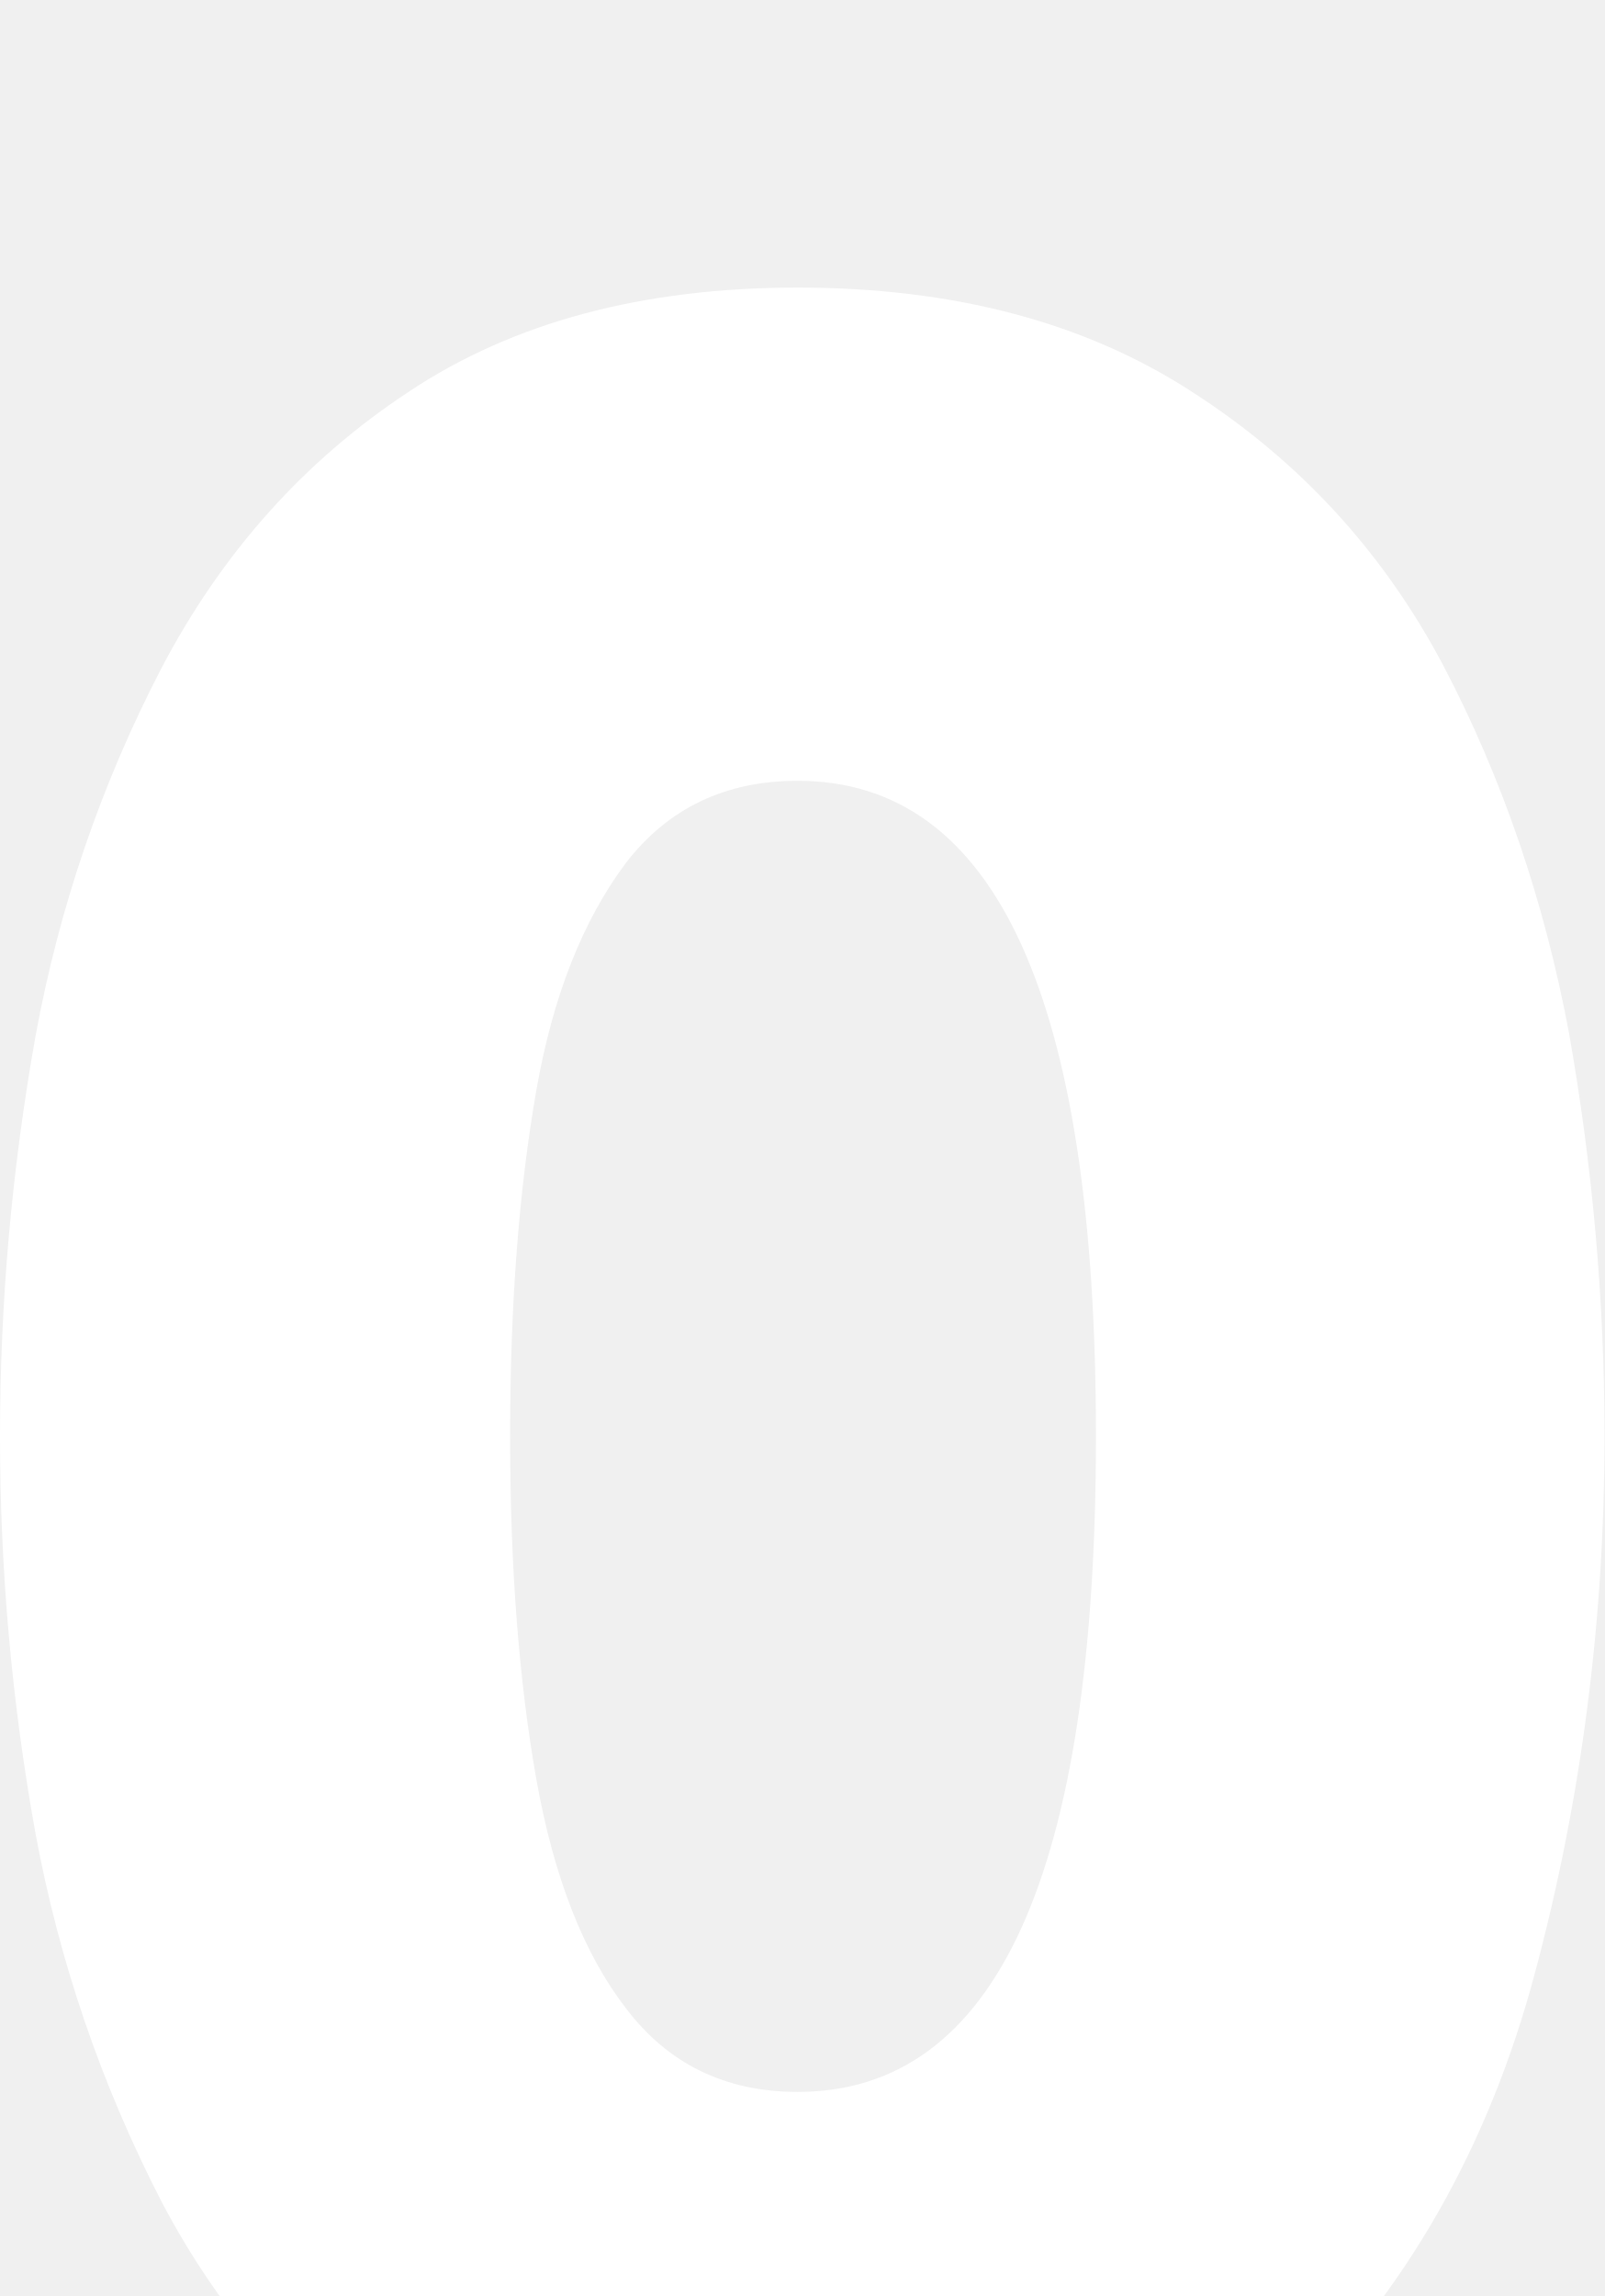
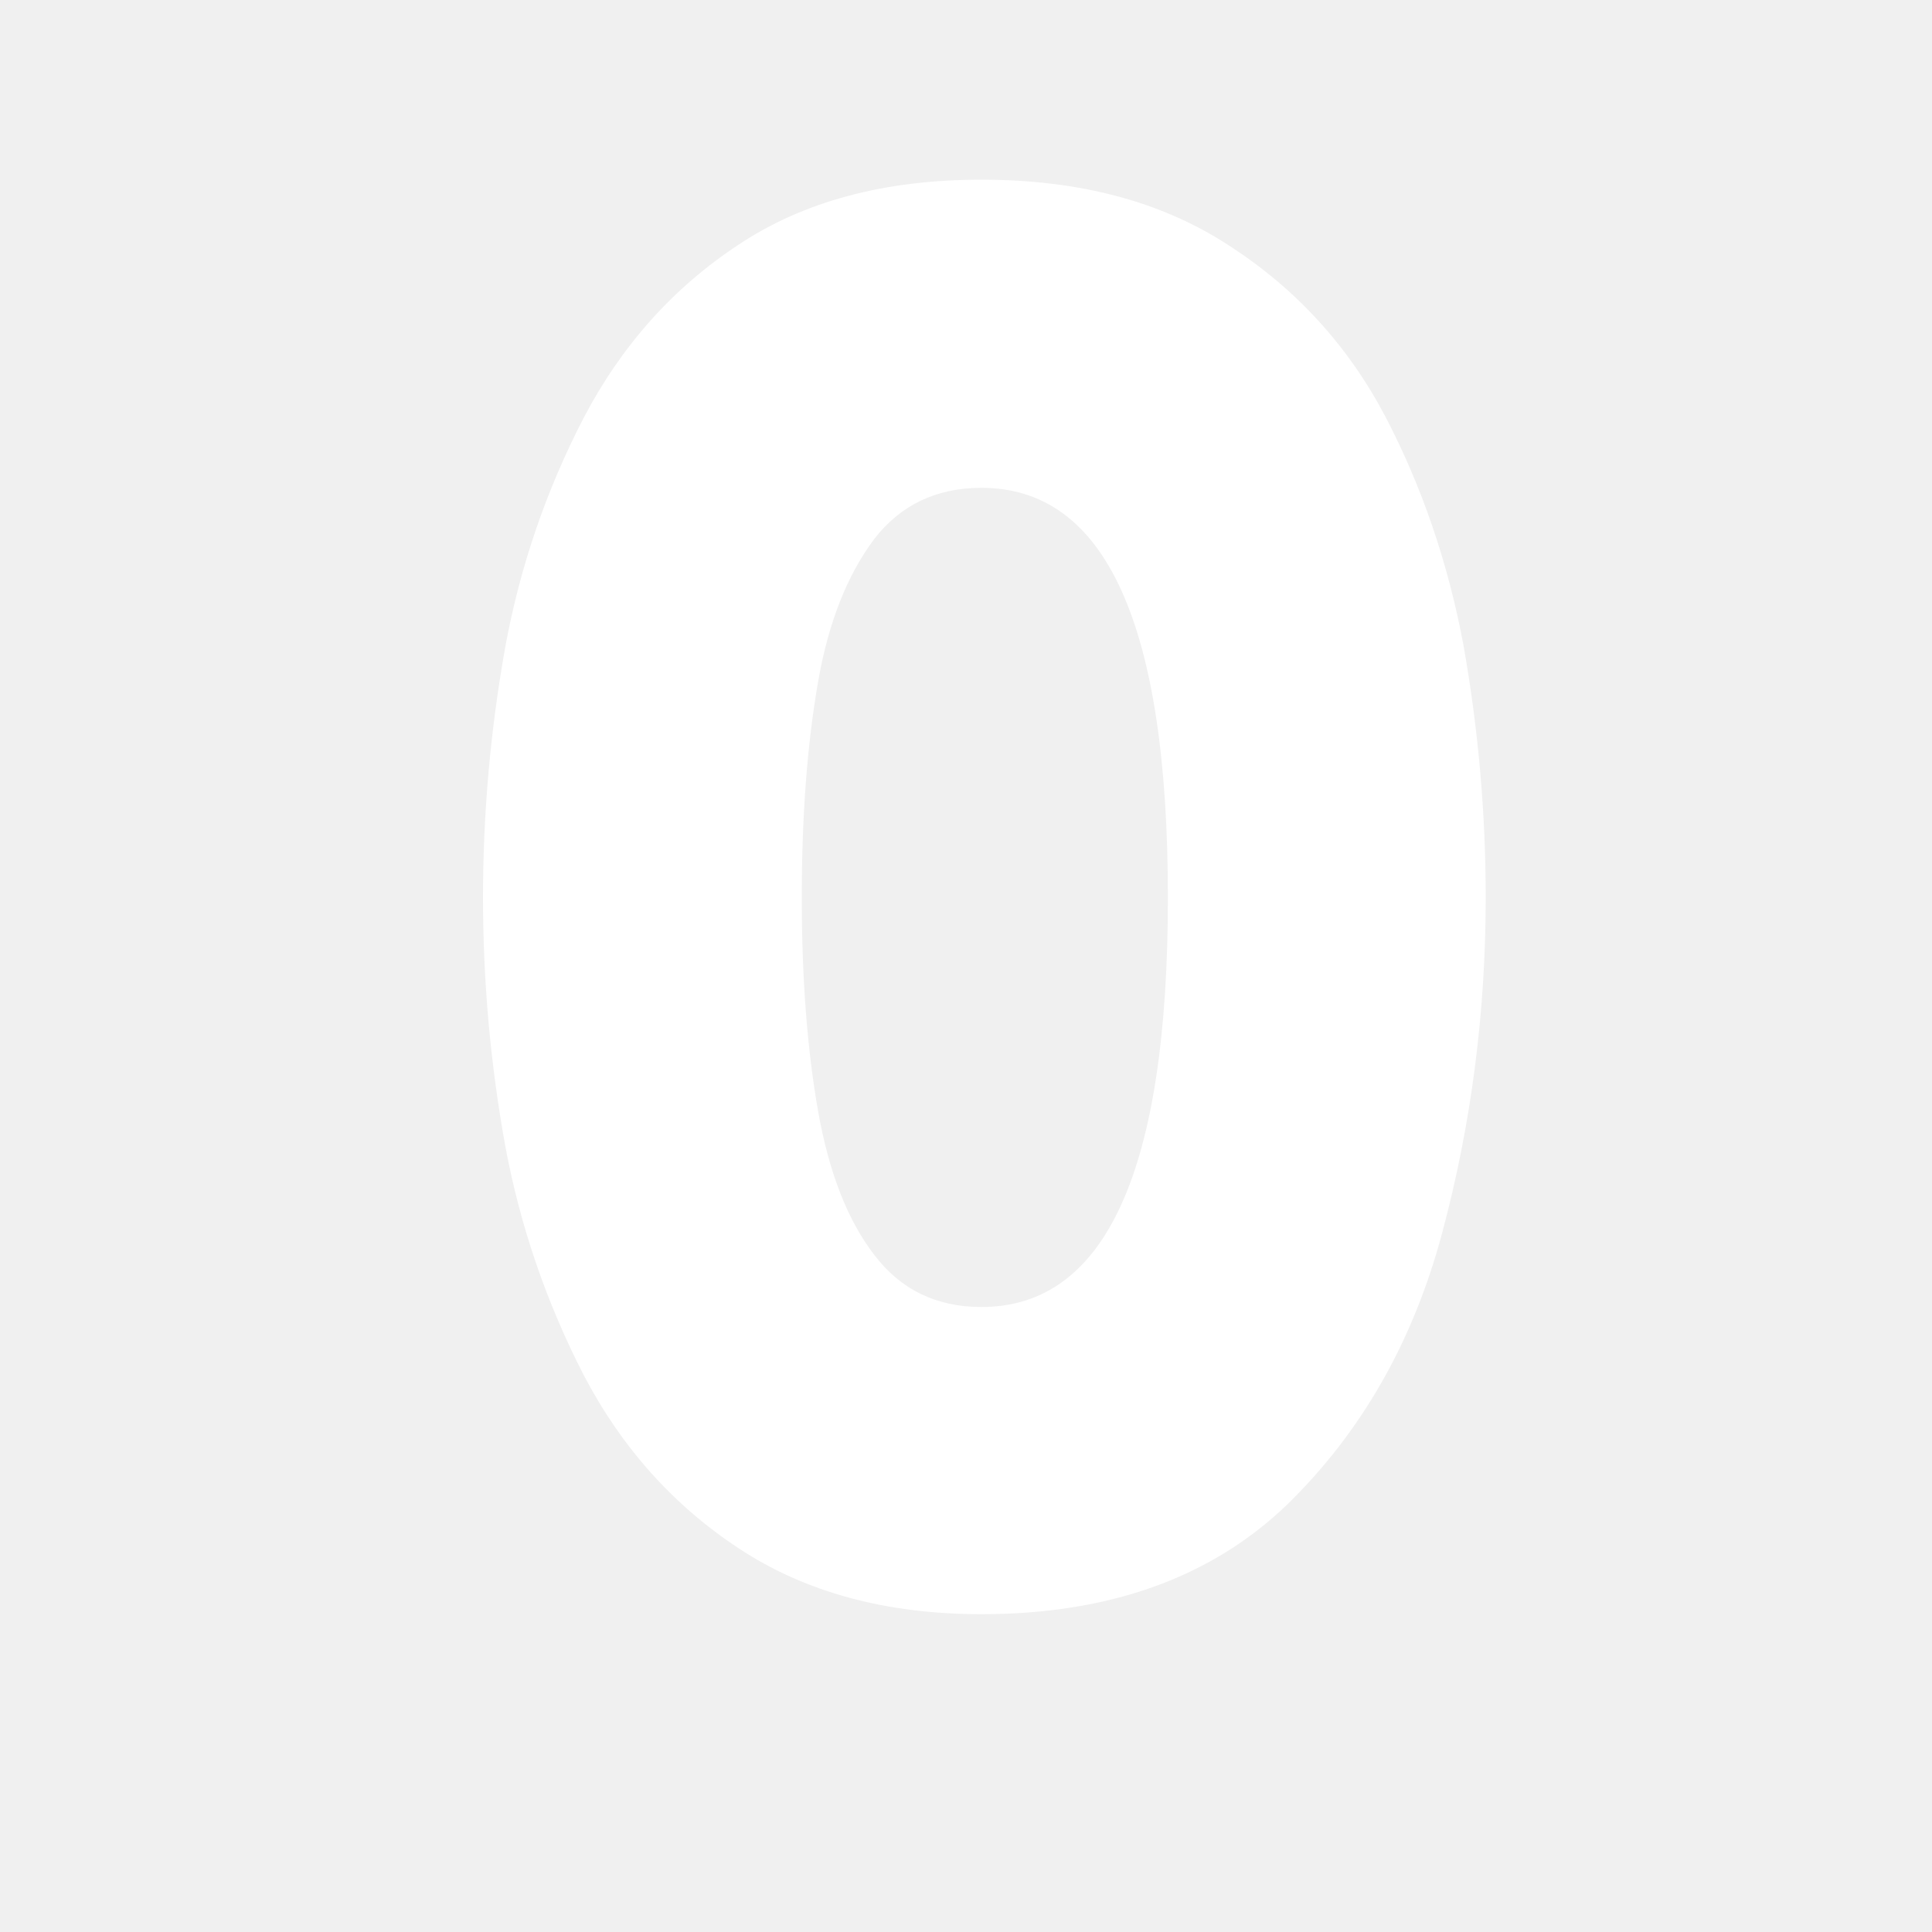
- <svg xmlns="http://www.w3.org/2000/svg" version="1.1">
+ <svg xmlns="http://www.w3.org/2000/svg" viewBox="-50 0 200 200" version="1.1">
  <path fill="#FFF" transform="scale(0.1, -0.1) translate(0, -1638)" d="M405 1080q-42 -56 -58 -147q-17 -97 -17 -224q0 -126 17 -222q17 -95 58 -148q41 -54 111 -54q193 0 193 424t-193 424q-70 0 -111 -53zM772 1384q104 -67 162 -177q57 -109 81 -237q23 -130 23 -261q0 -179 -45 -347q-45 -169 -161 -282q-118 -113 -316 -113 q-148 0 -251 68q-102 67 -161 180q-58 113 -81 237q-23 127 -23 257t23 259q23 125 81 237q59 113 161 180q101 67 251 67q152 0 256 -68z" />
</svg>
